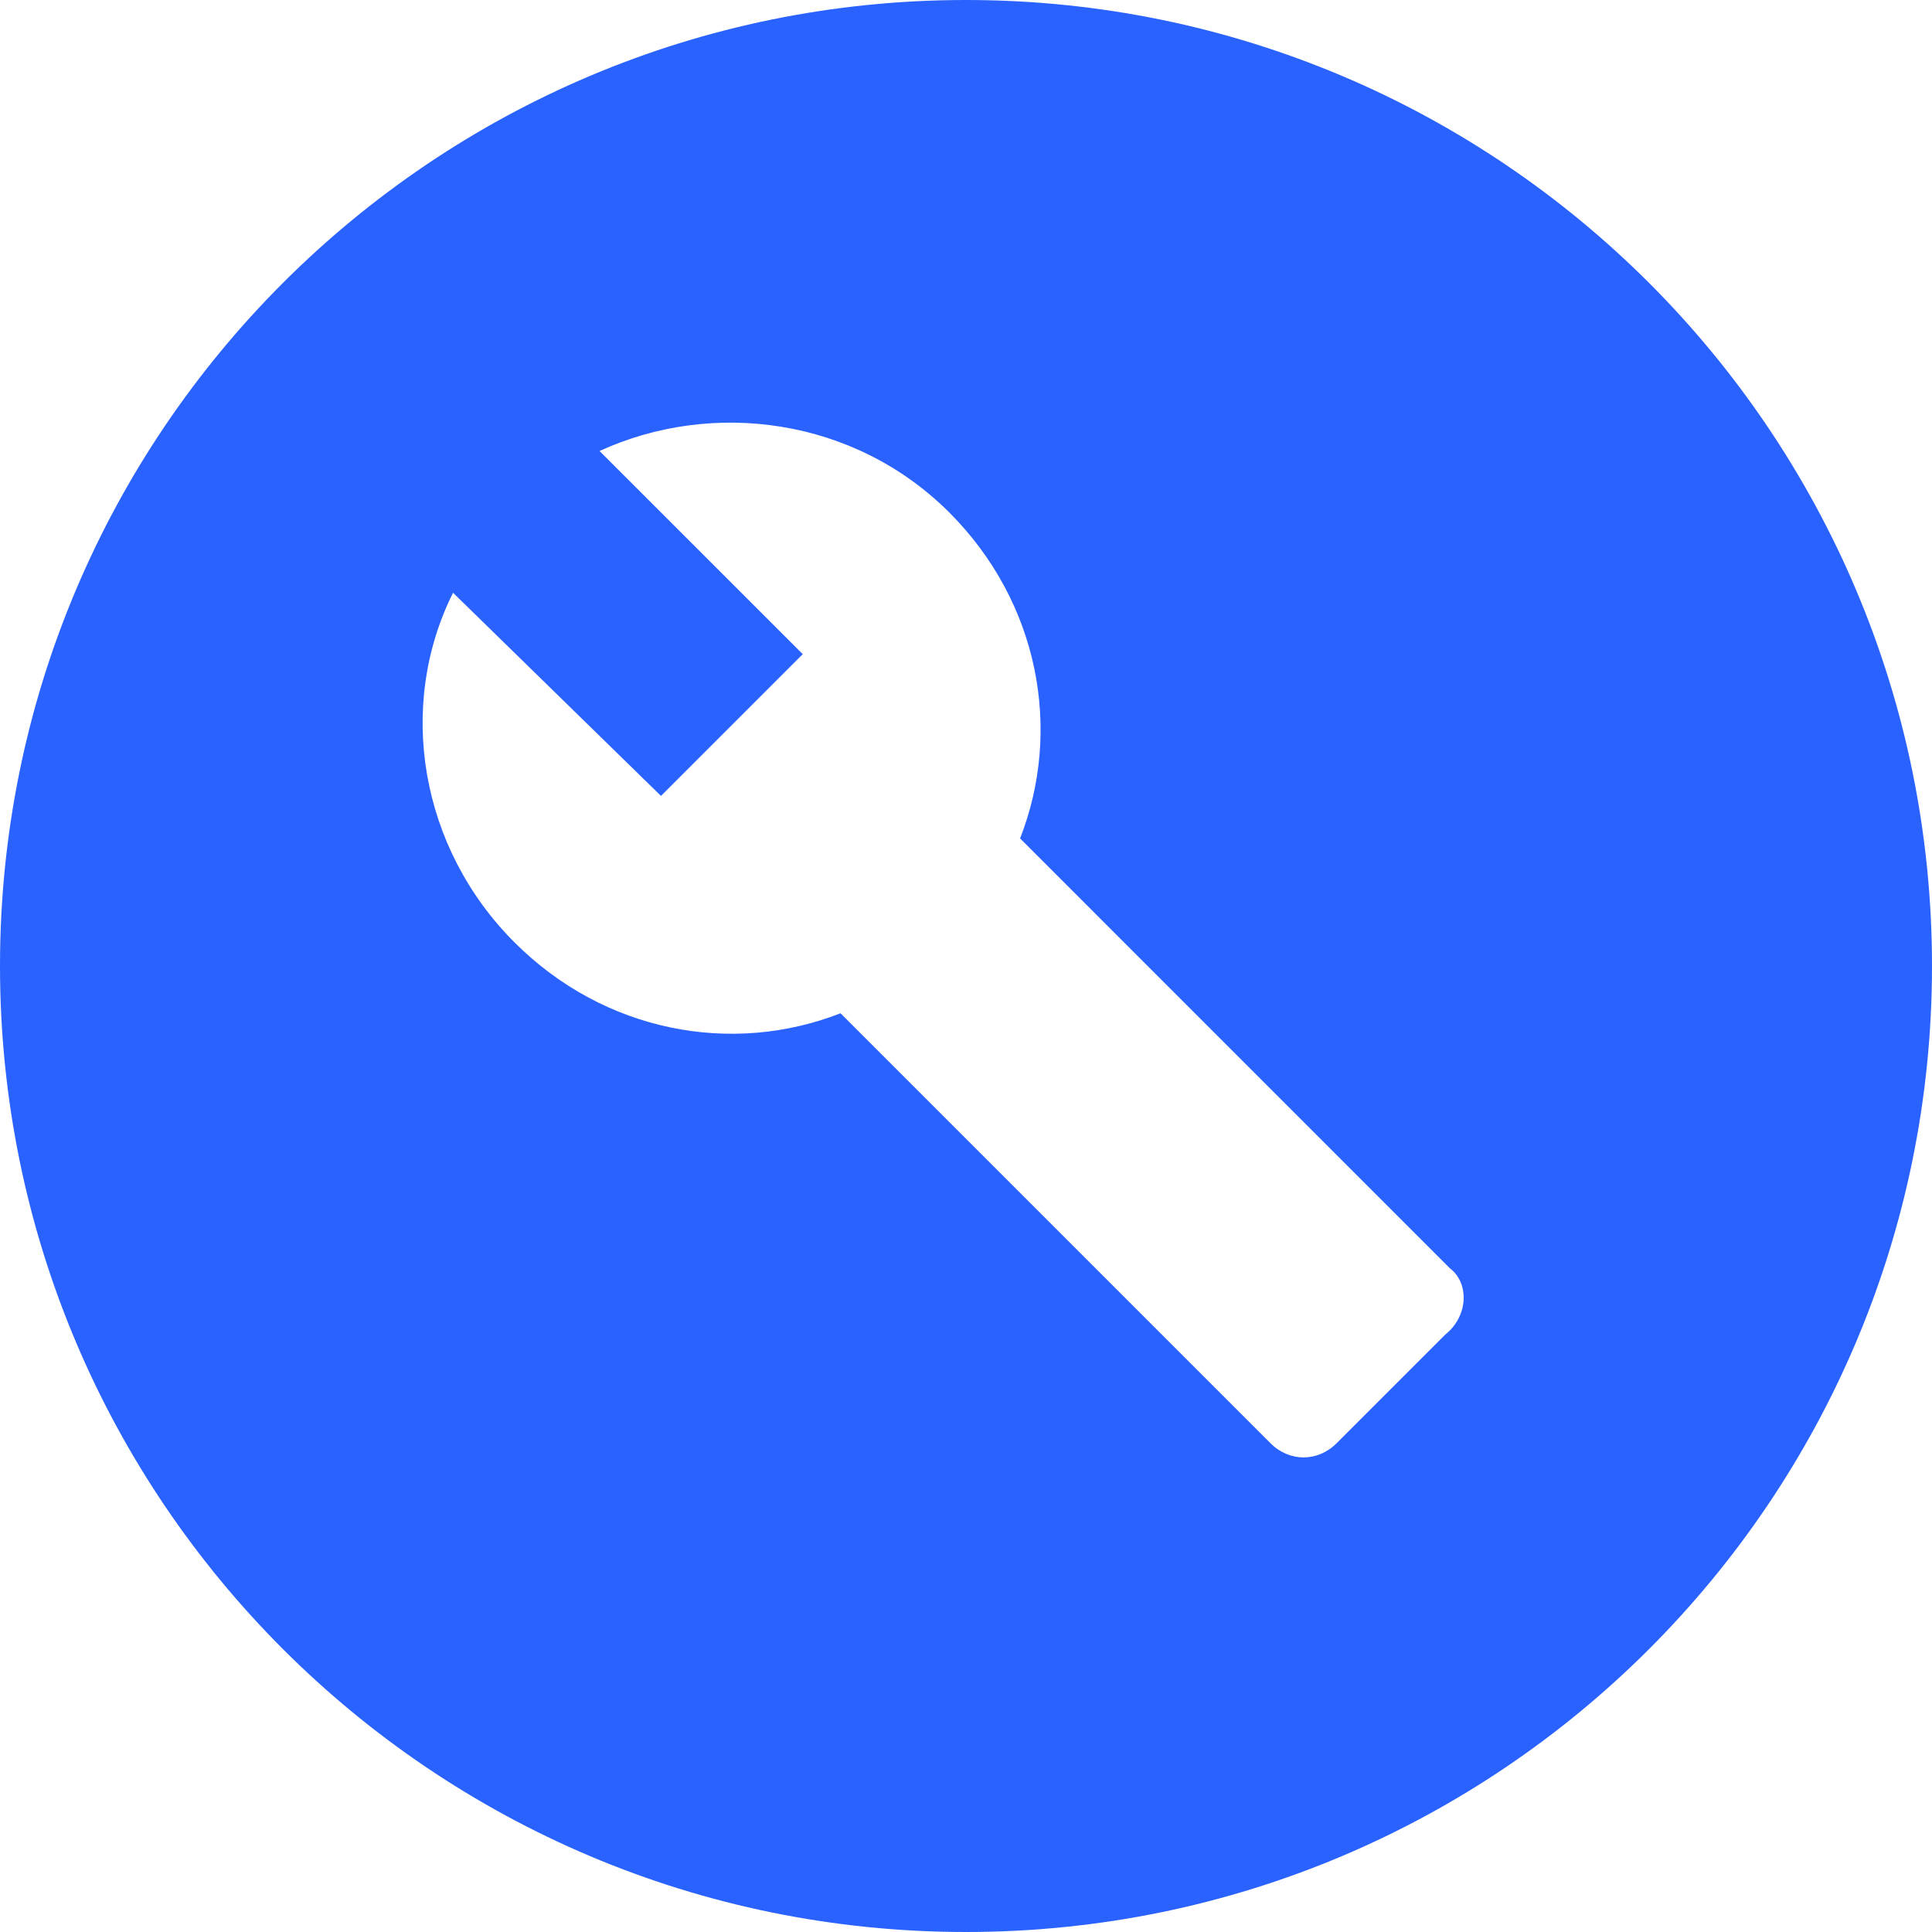
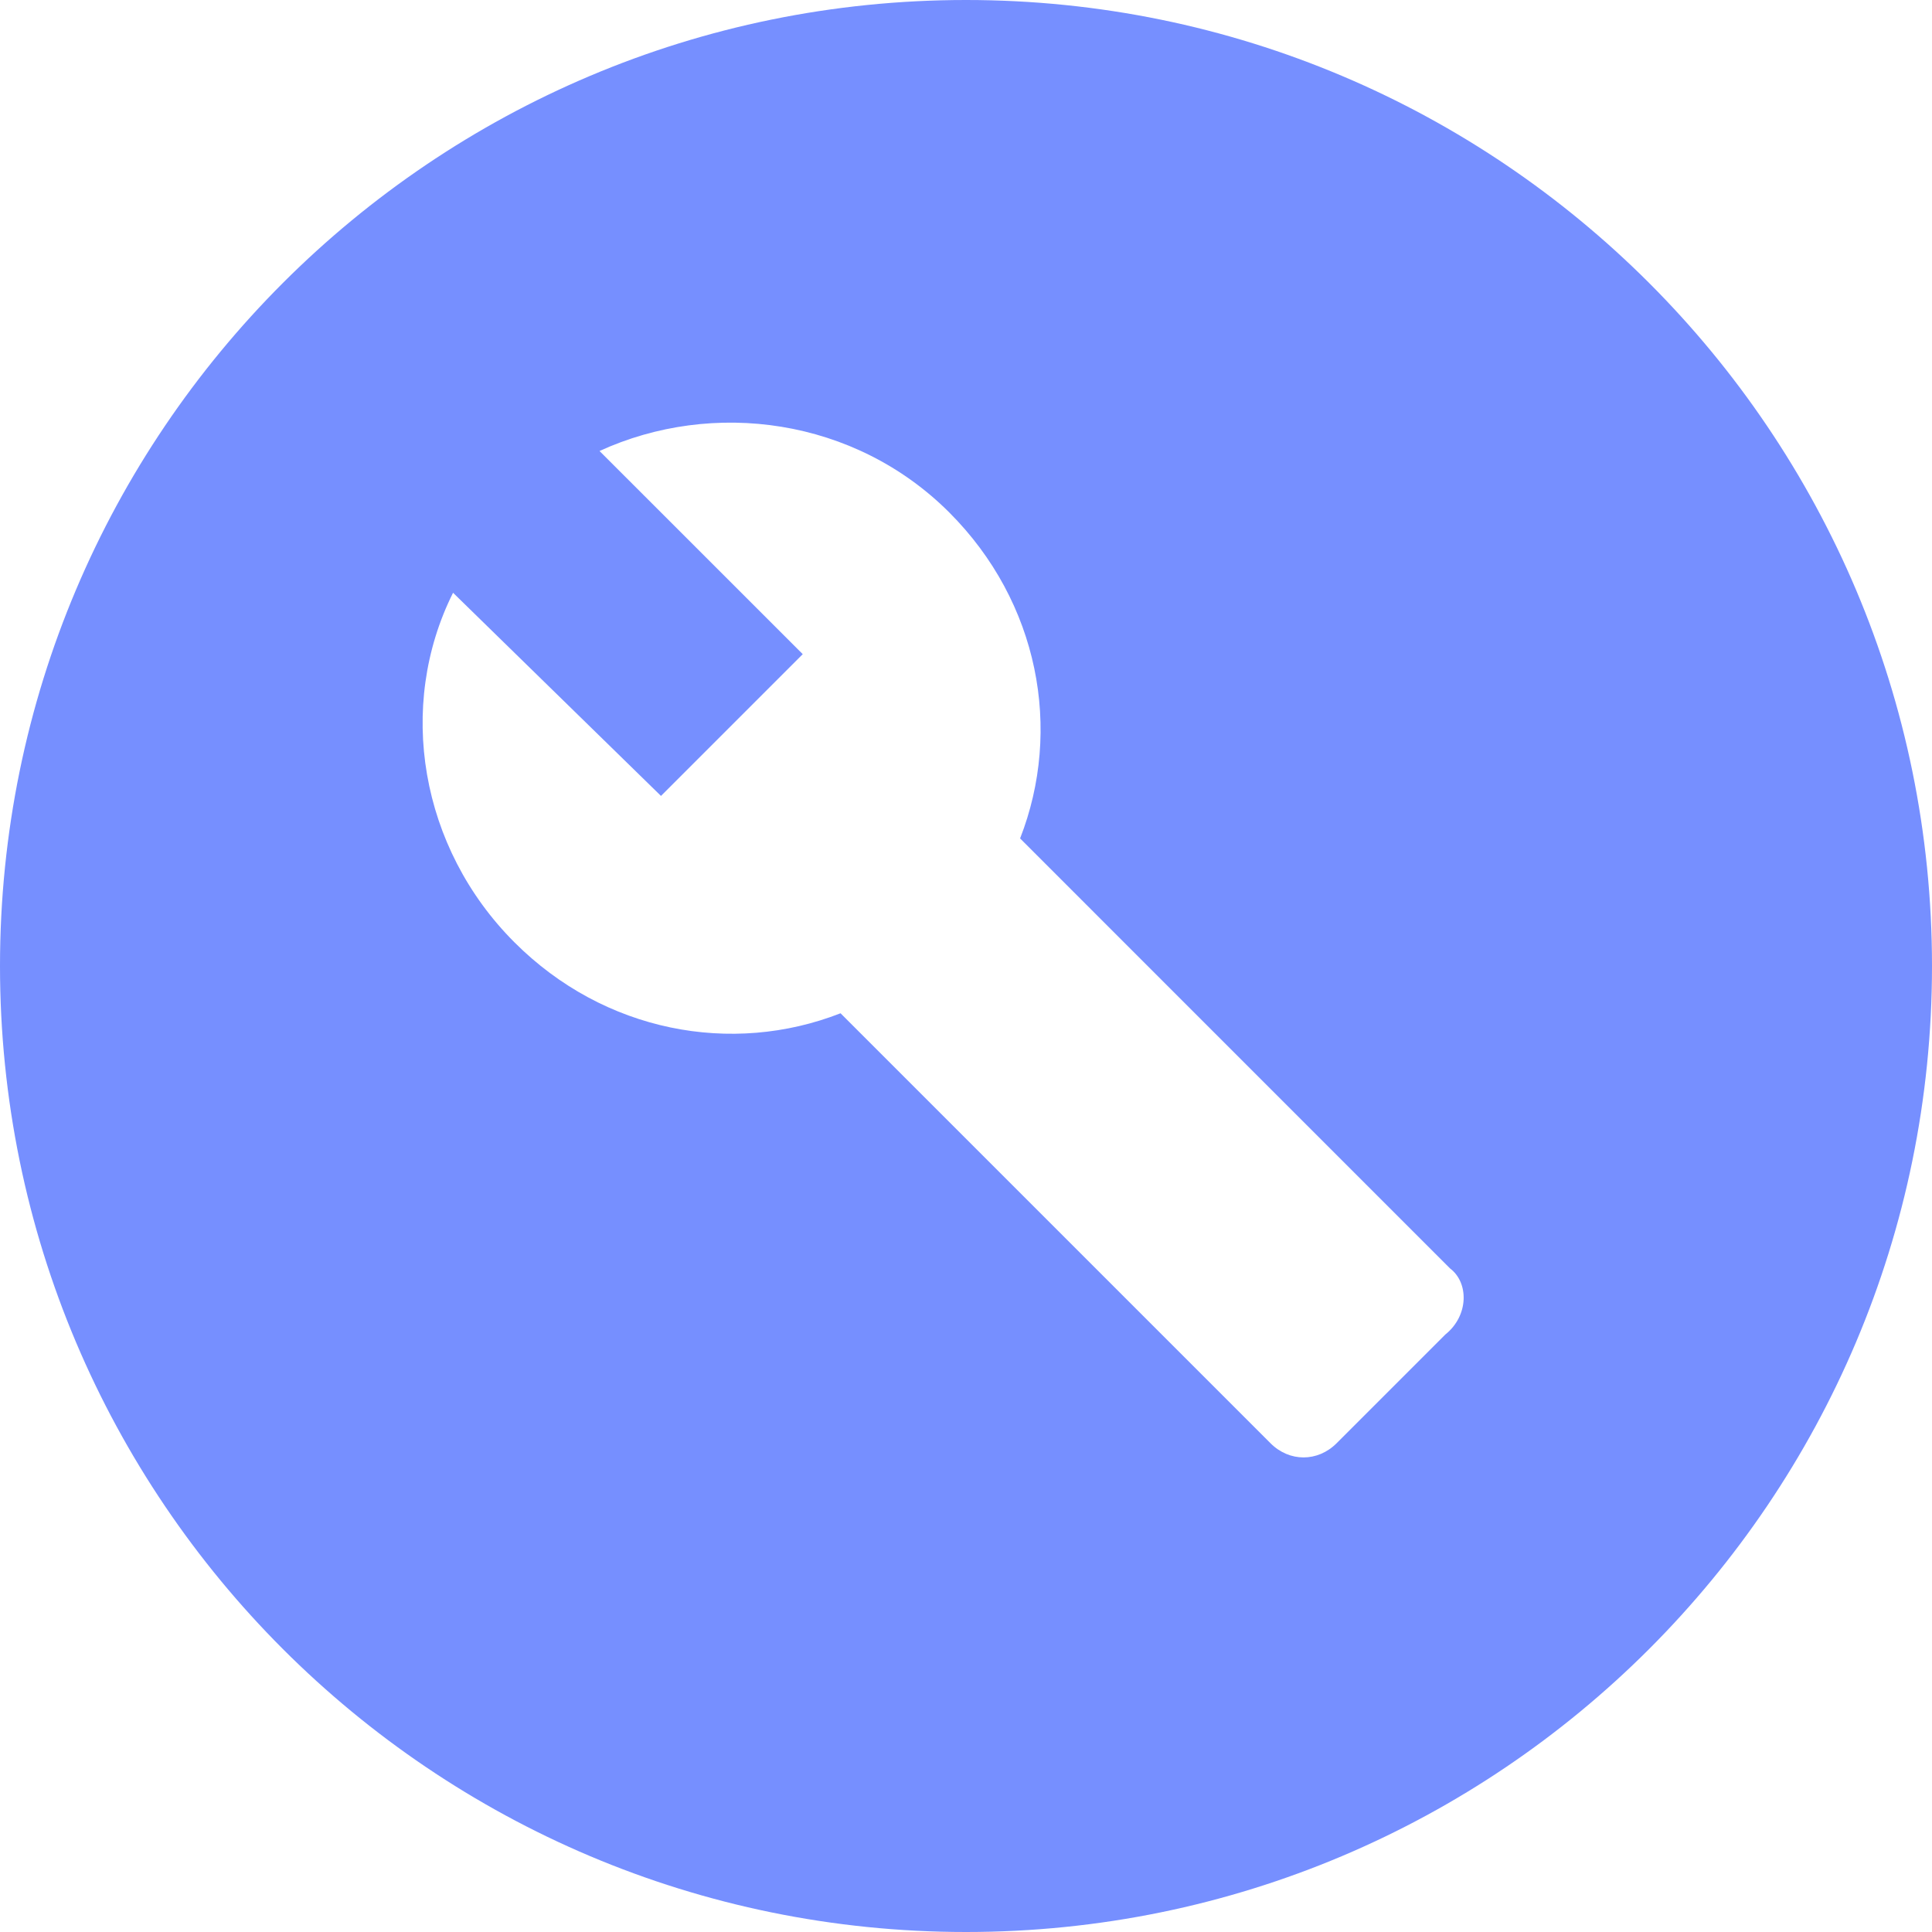
<svg xmlns="http://www.w3.org/2000/svg" width="32" height="32" viewBox="0 0 32 32">
-   <path fill="#2962FF" d="M16,32 C7.163,32 0,24.837 0,16 C0,7.163 7.163,0 16,0 C24.837,0 32,7.163 32,16 C32,24.837 24.837,32 16,32 Z M24.017,21.009 L16.896,13.887 C17.6,12.087 17.209,9.974 15.722,8.487 C14.156,6.922 11.809,6.609 9.93,7.47 L13.296,10.835 L10.948,13.183 L7.504,9.818 C6.565,11.696 6.956,14.044 8.522,15.609 C10.009,17.096 12.122,17.487 13.922,16.783 L21.043,23.904 C21.356,24.218 21.826,24.218 22.139,23.904 L23.939,22.104 C24.33,21.791 24.33,21.244 24.017,21.009 Z" />
+   <path fill="#768fff" d="M16,32 C7.163,32 0,24.837 0,16 C0,7.163 7.163,0 16,0 C24.837,0 32,7.163 32,16 C32,24.837 24.837,32 16,32 Z M24.017,21.009 L16.896,13.887 C17.6,12.087 17.209,9.974 15.722,8.487 C14.156,6.922 11.809,6.609 9.93,7.47 L13.296,10.835 L10.948,13.183 L7.504,9.818 C6.565,11.696 6.956,14.044 8.522,15.609 C10.009,17.096 12.122,17.487 13.922,16.783 L21.043,23.904 C21.356,24.218 21.826,24.218 22.139,23.904 L23.939,22.104 C24.33,21.791 24.33,21.244 24.017,21.009 Z" />
</svg>
